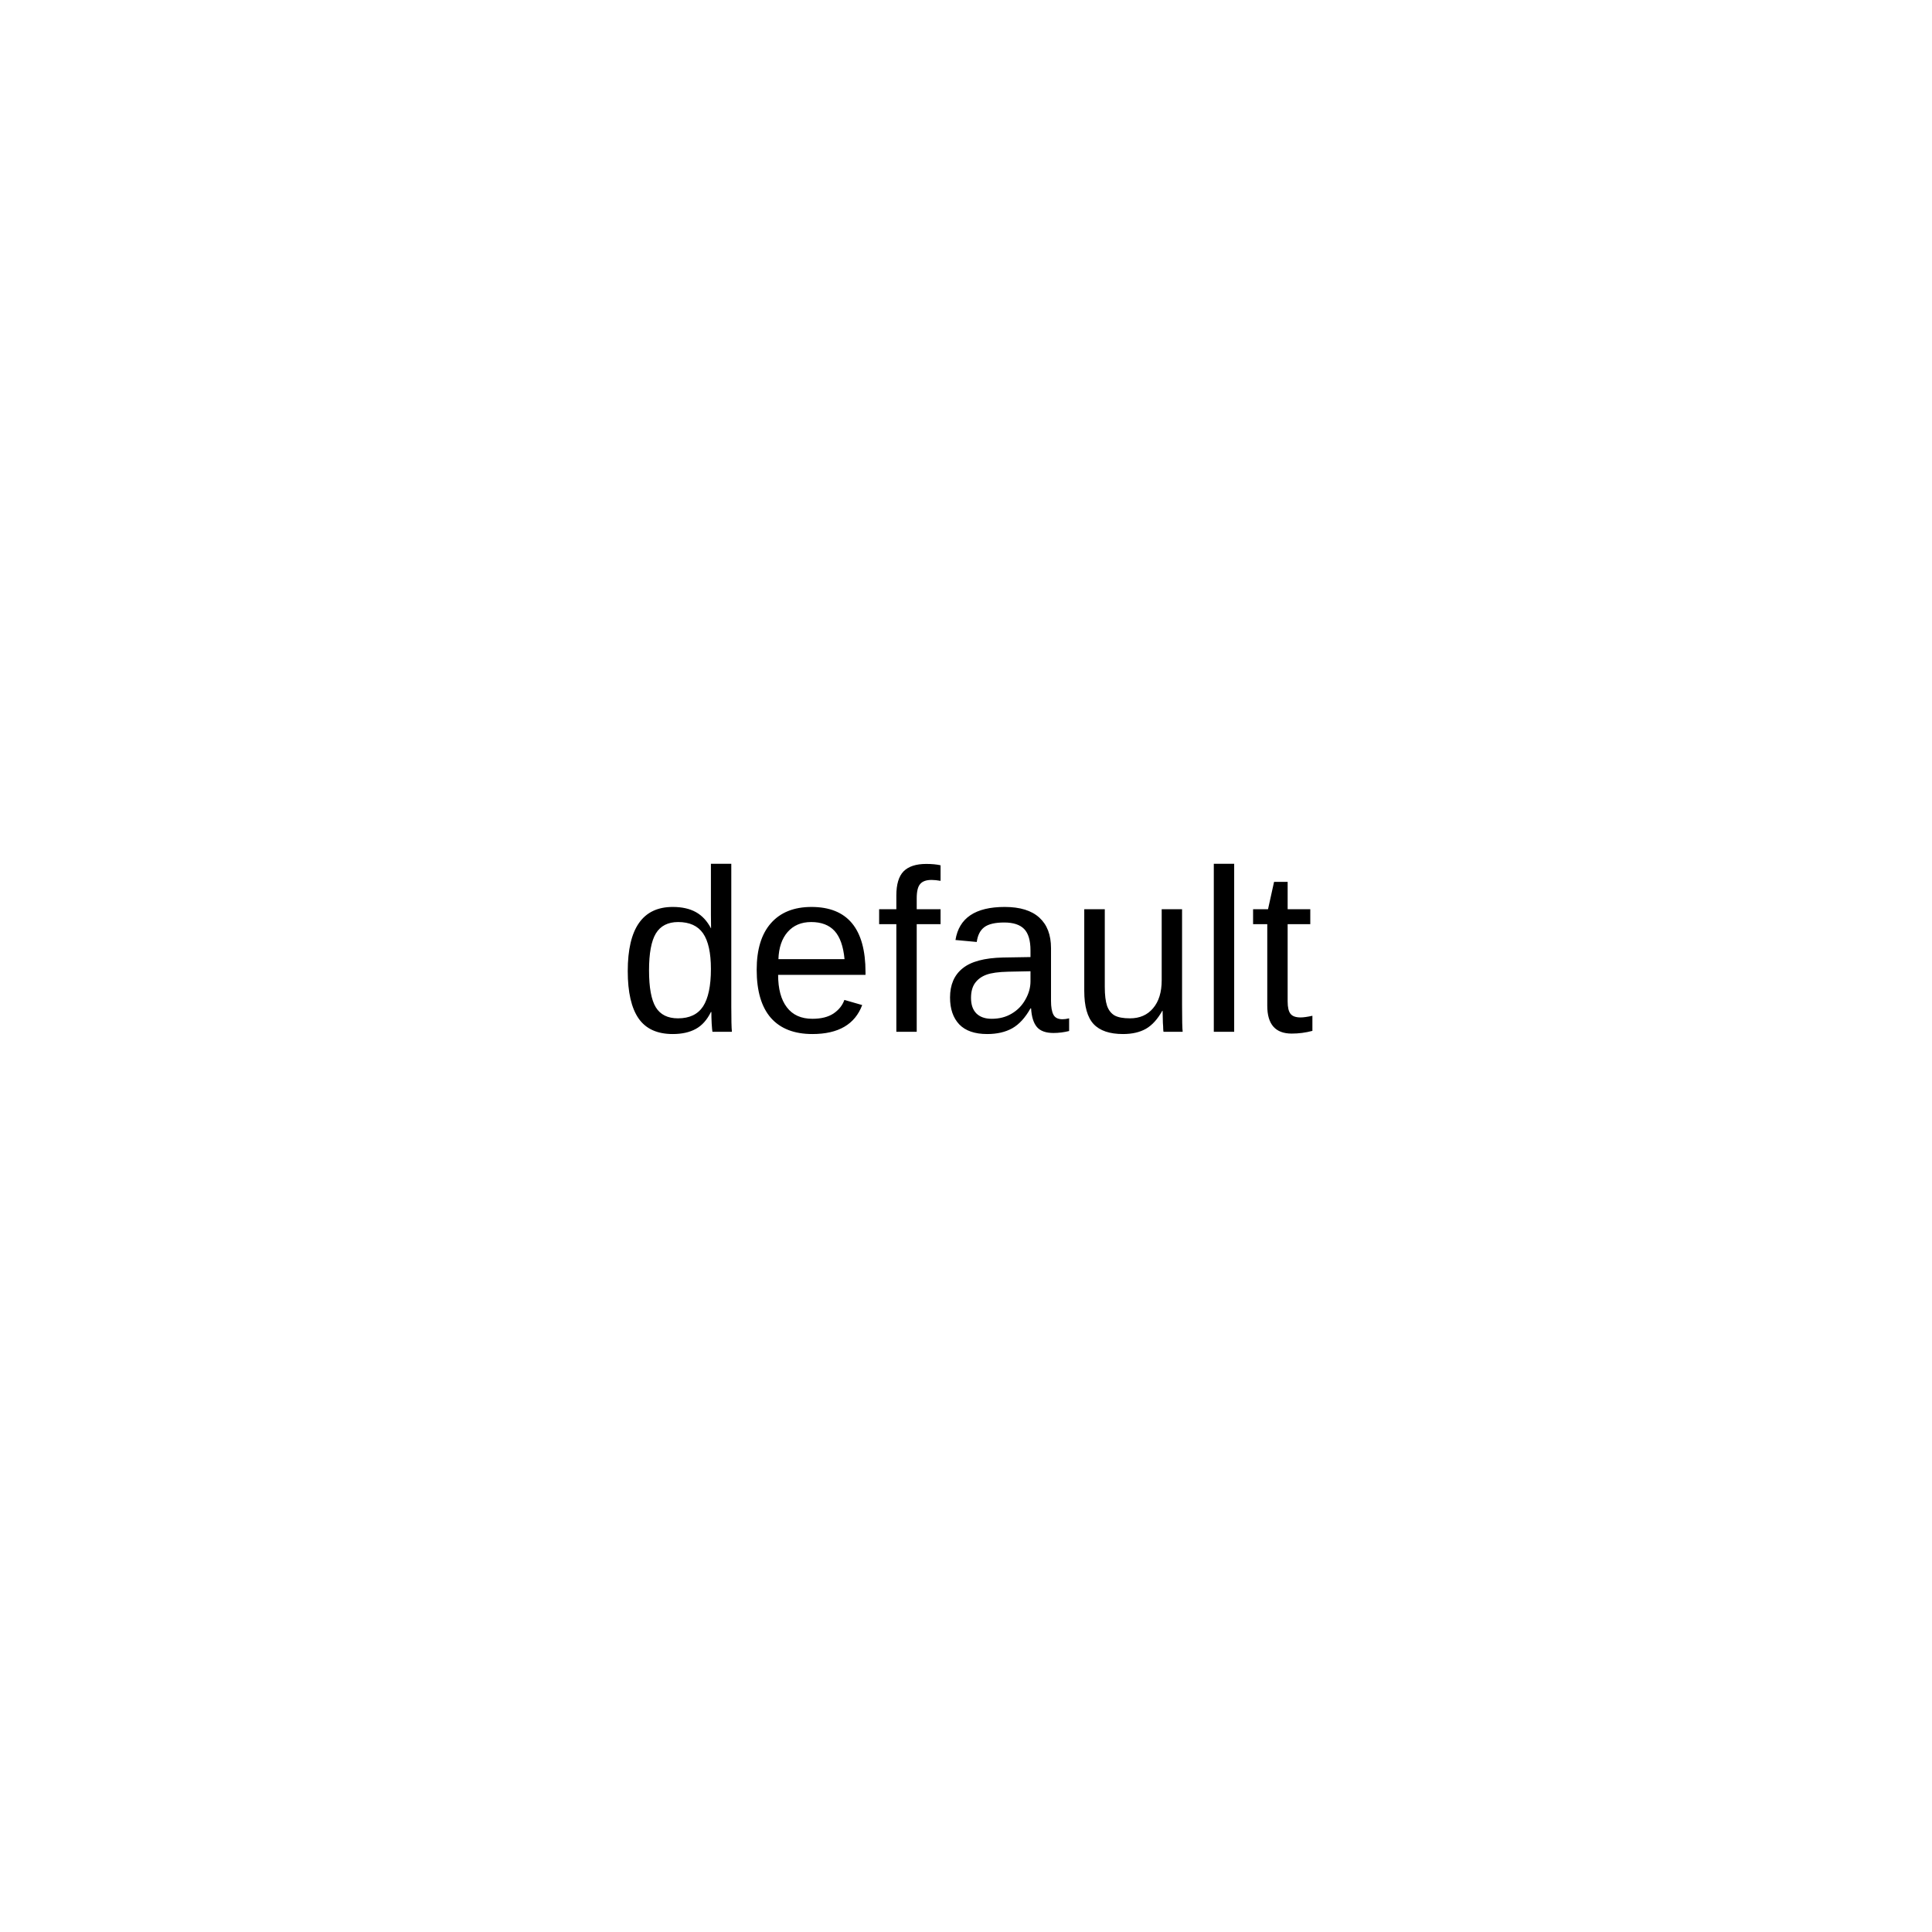
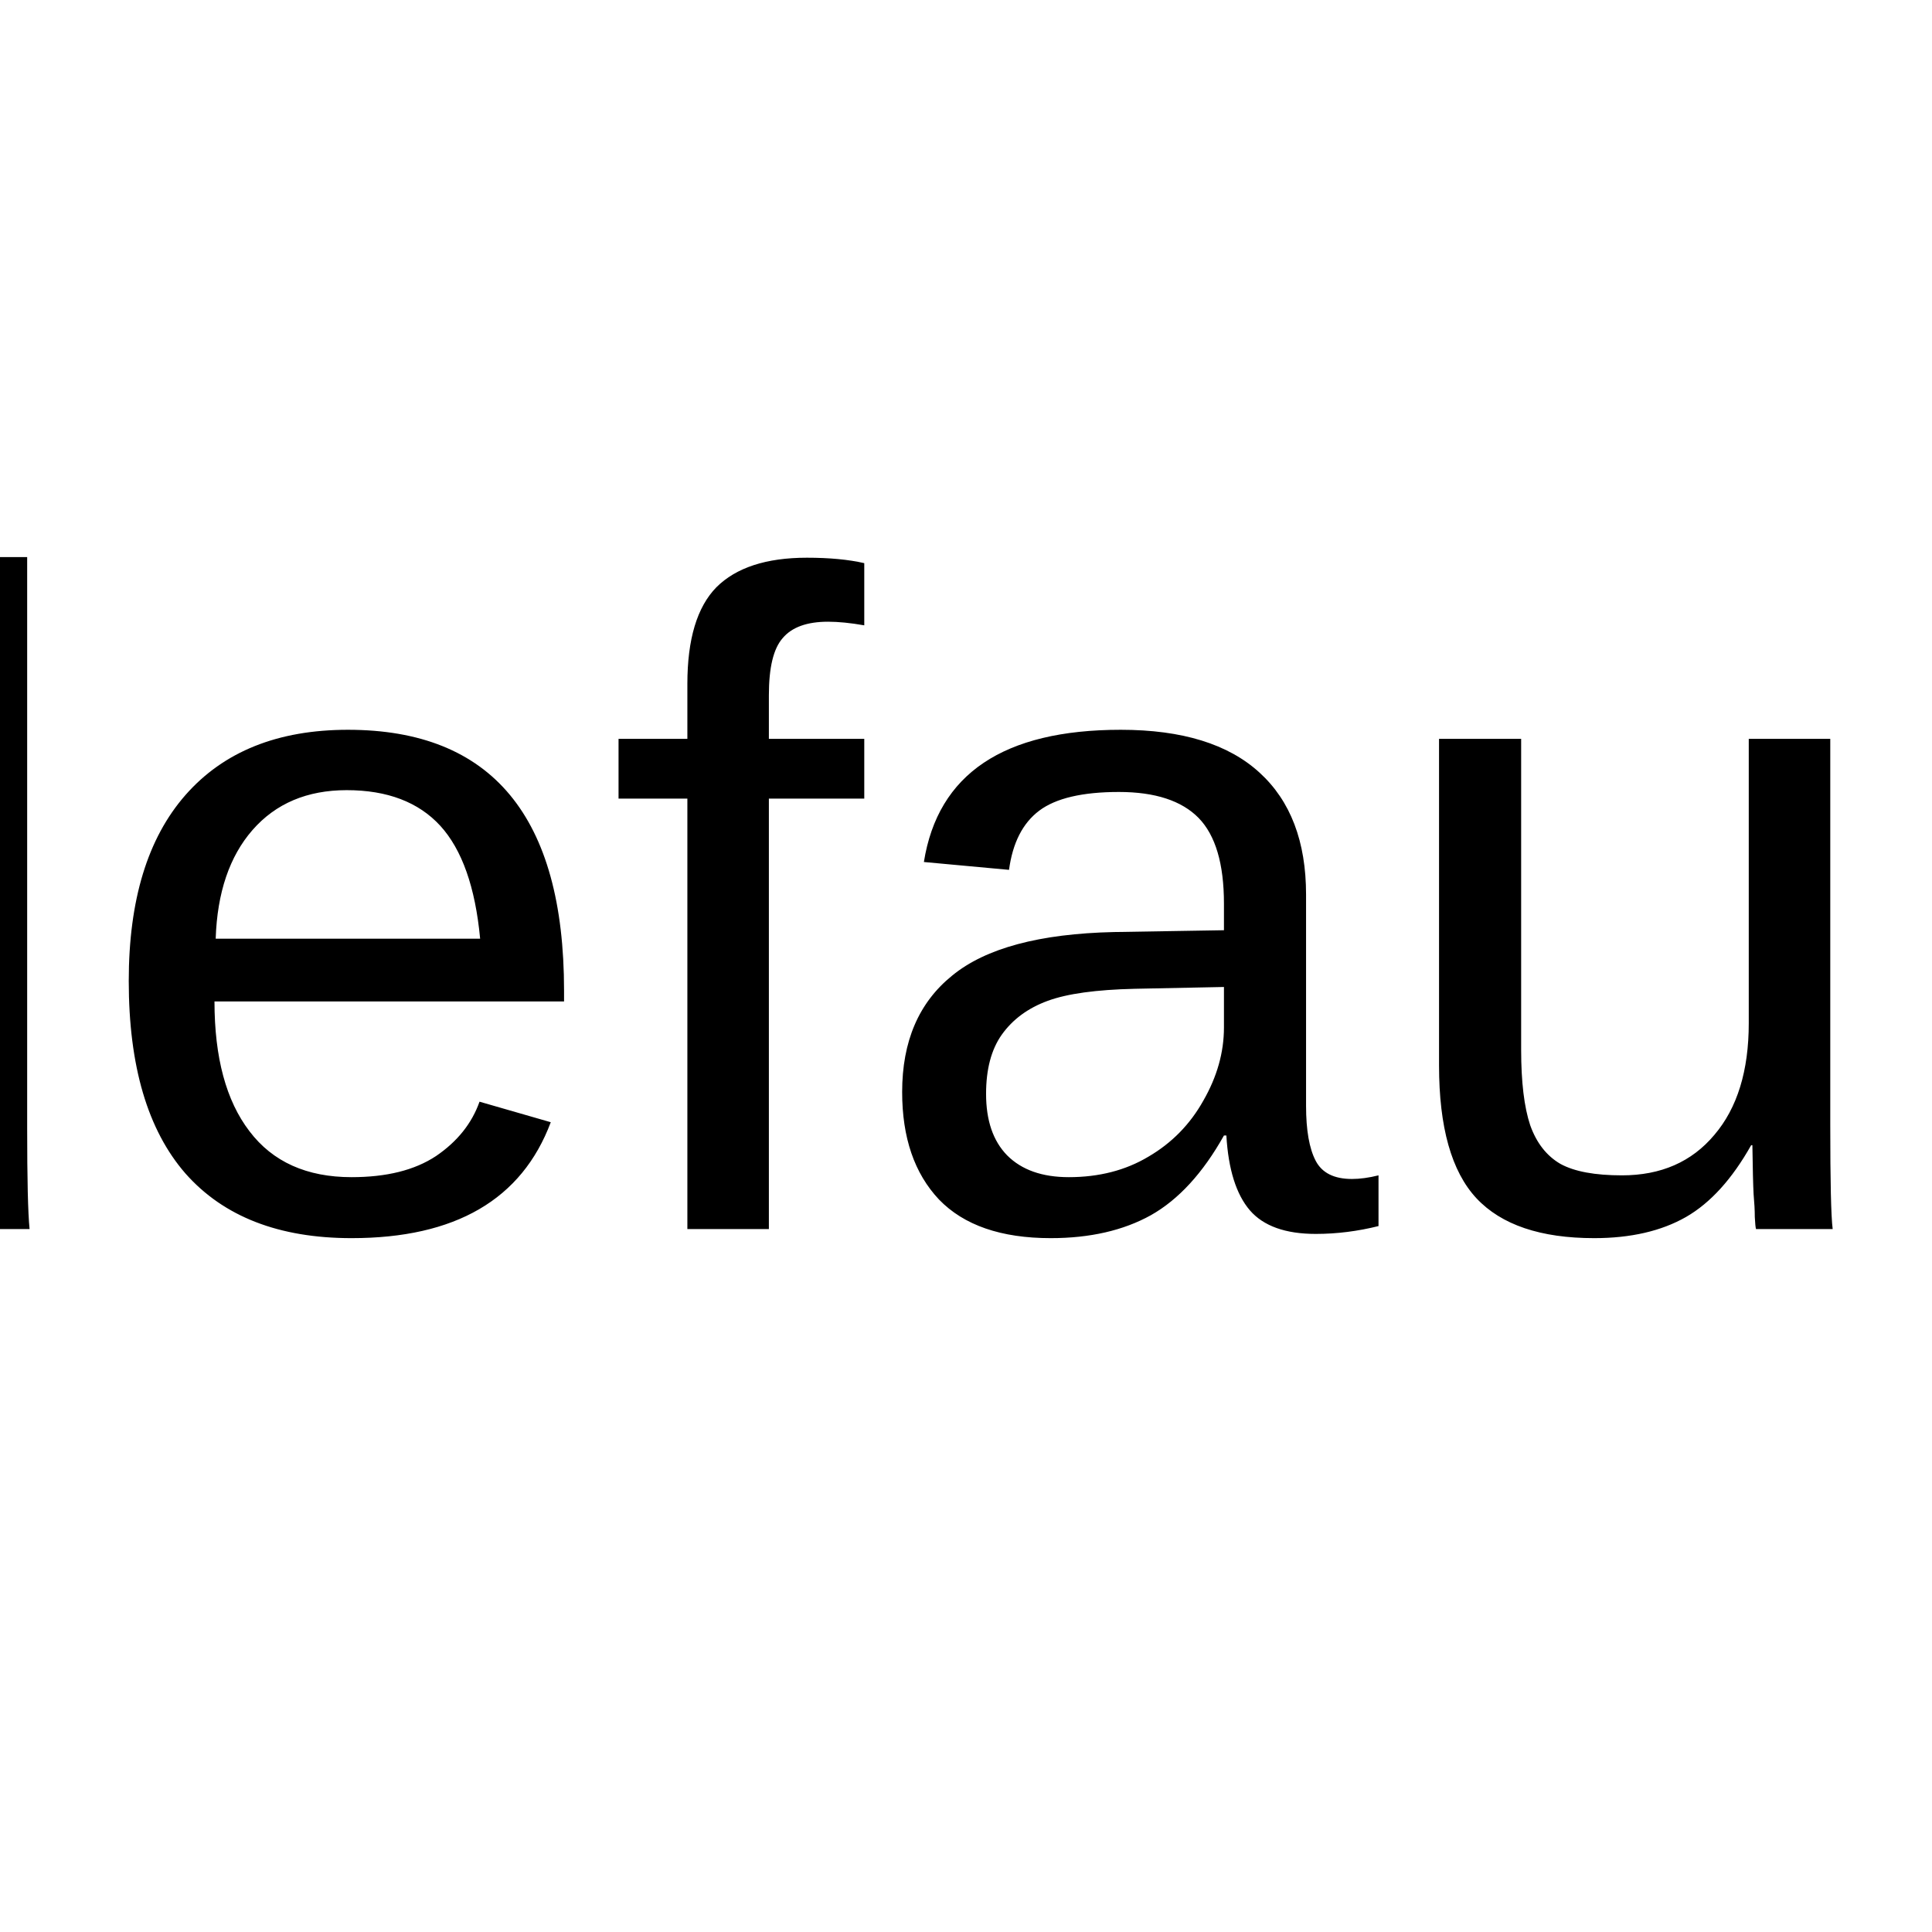
- <svg xmlns="http://www.w3.org/2000/svg" viewBox="0 0 200 200">
+ <svg xmlns="http://www.w3.org/2000/svg" viewBox="0 0 50 50">
  <rect width="100%" height="100%" fill="white" />
  <text x="50%" y="50%" font-family="Arial" font-size="24" fill="black" text-anchor="middle" dominant-baseline="middle">
    default
  </text>
</svg>
